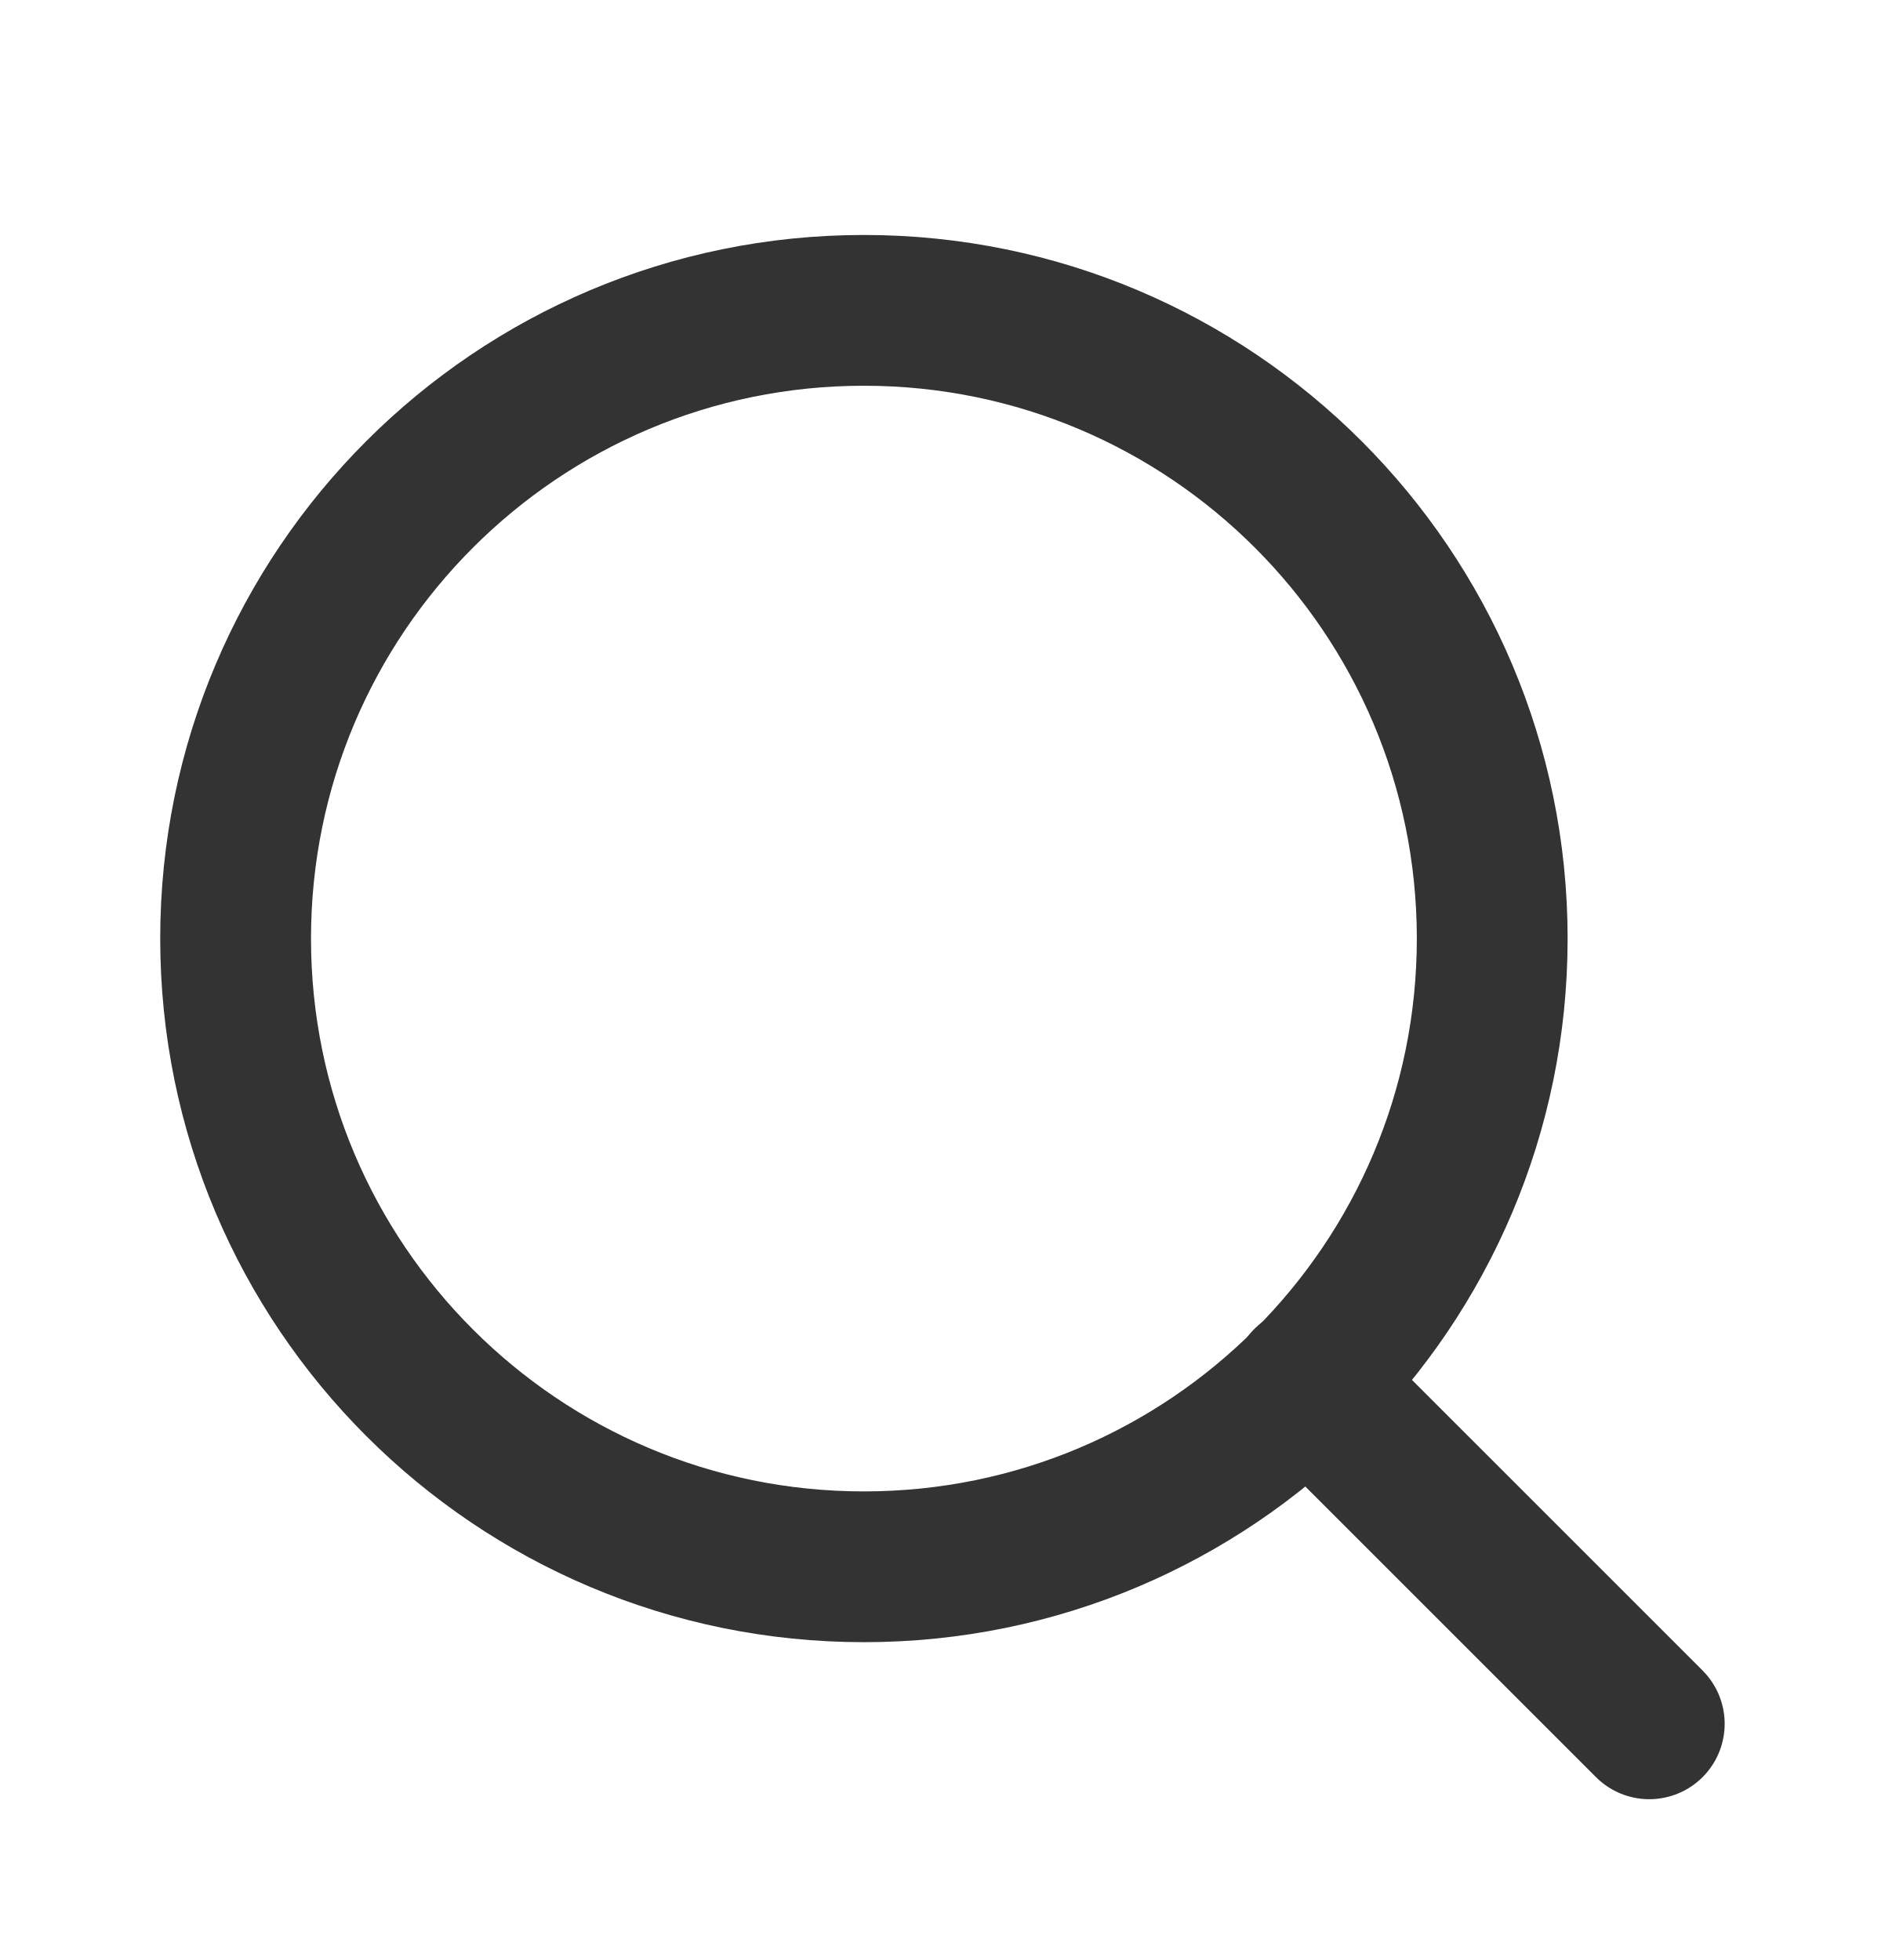
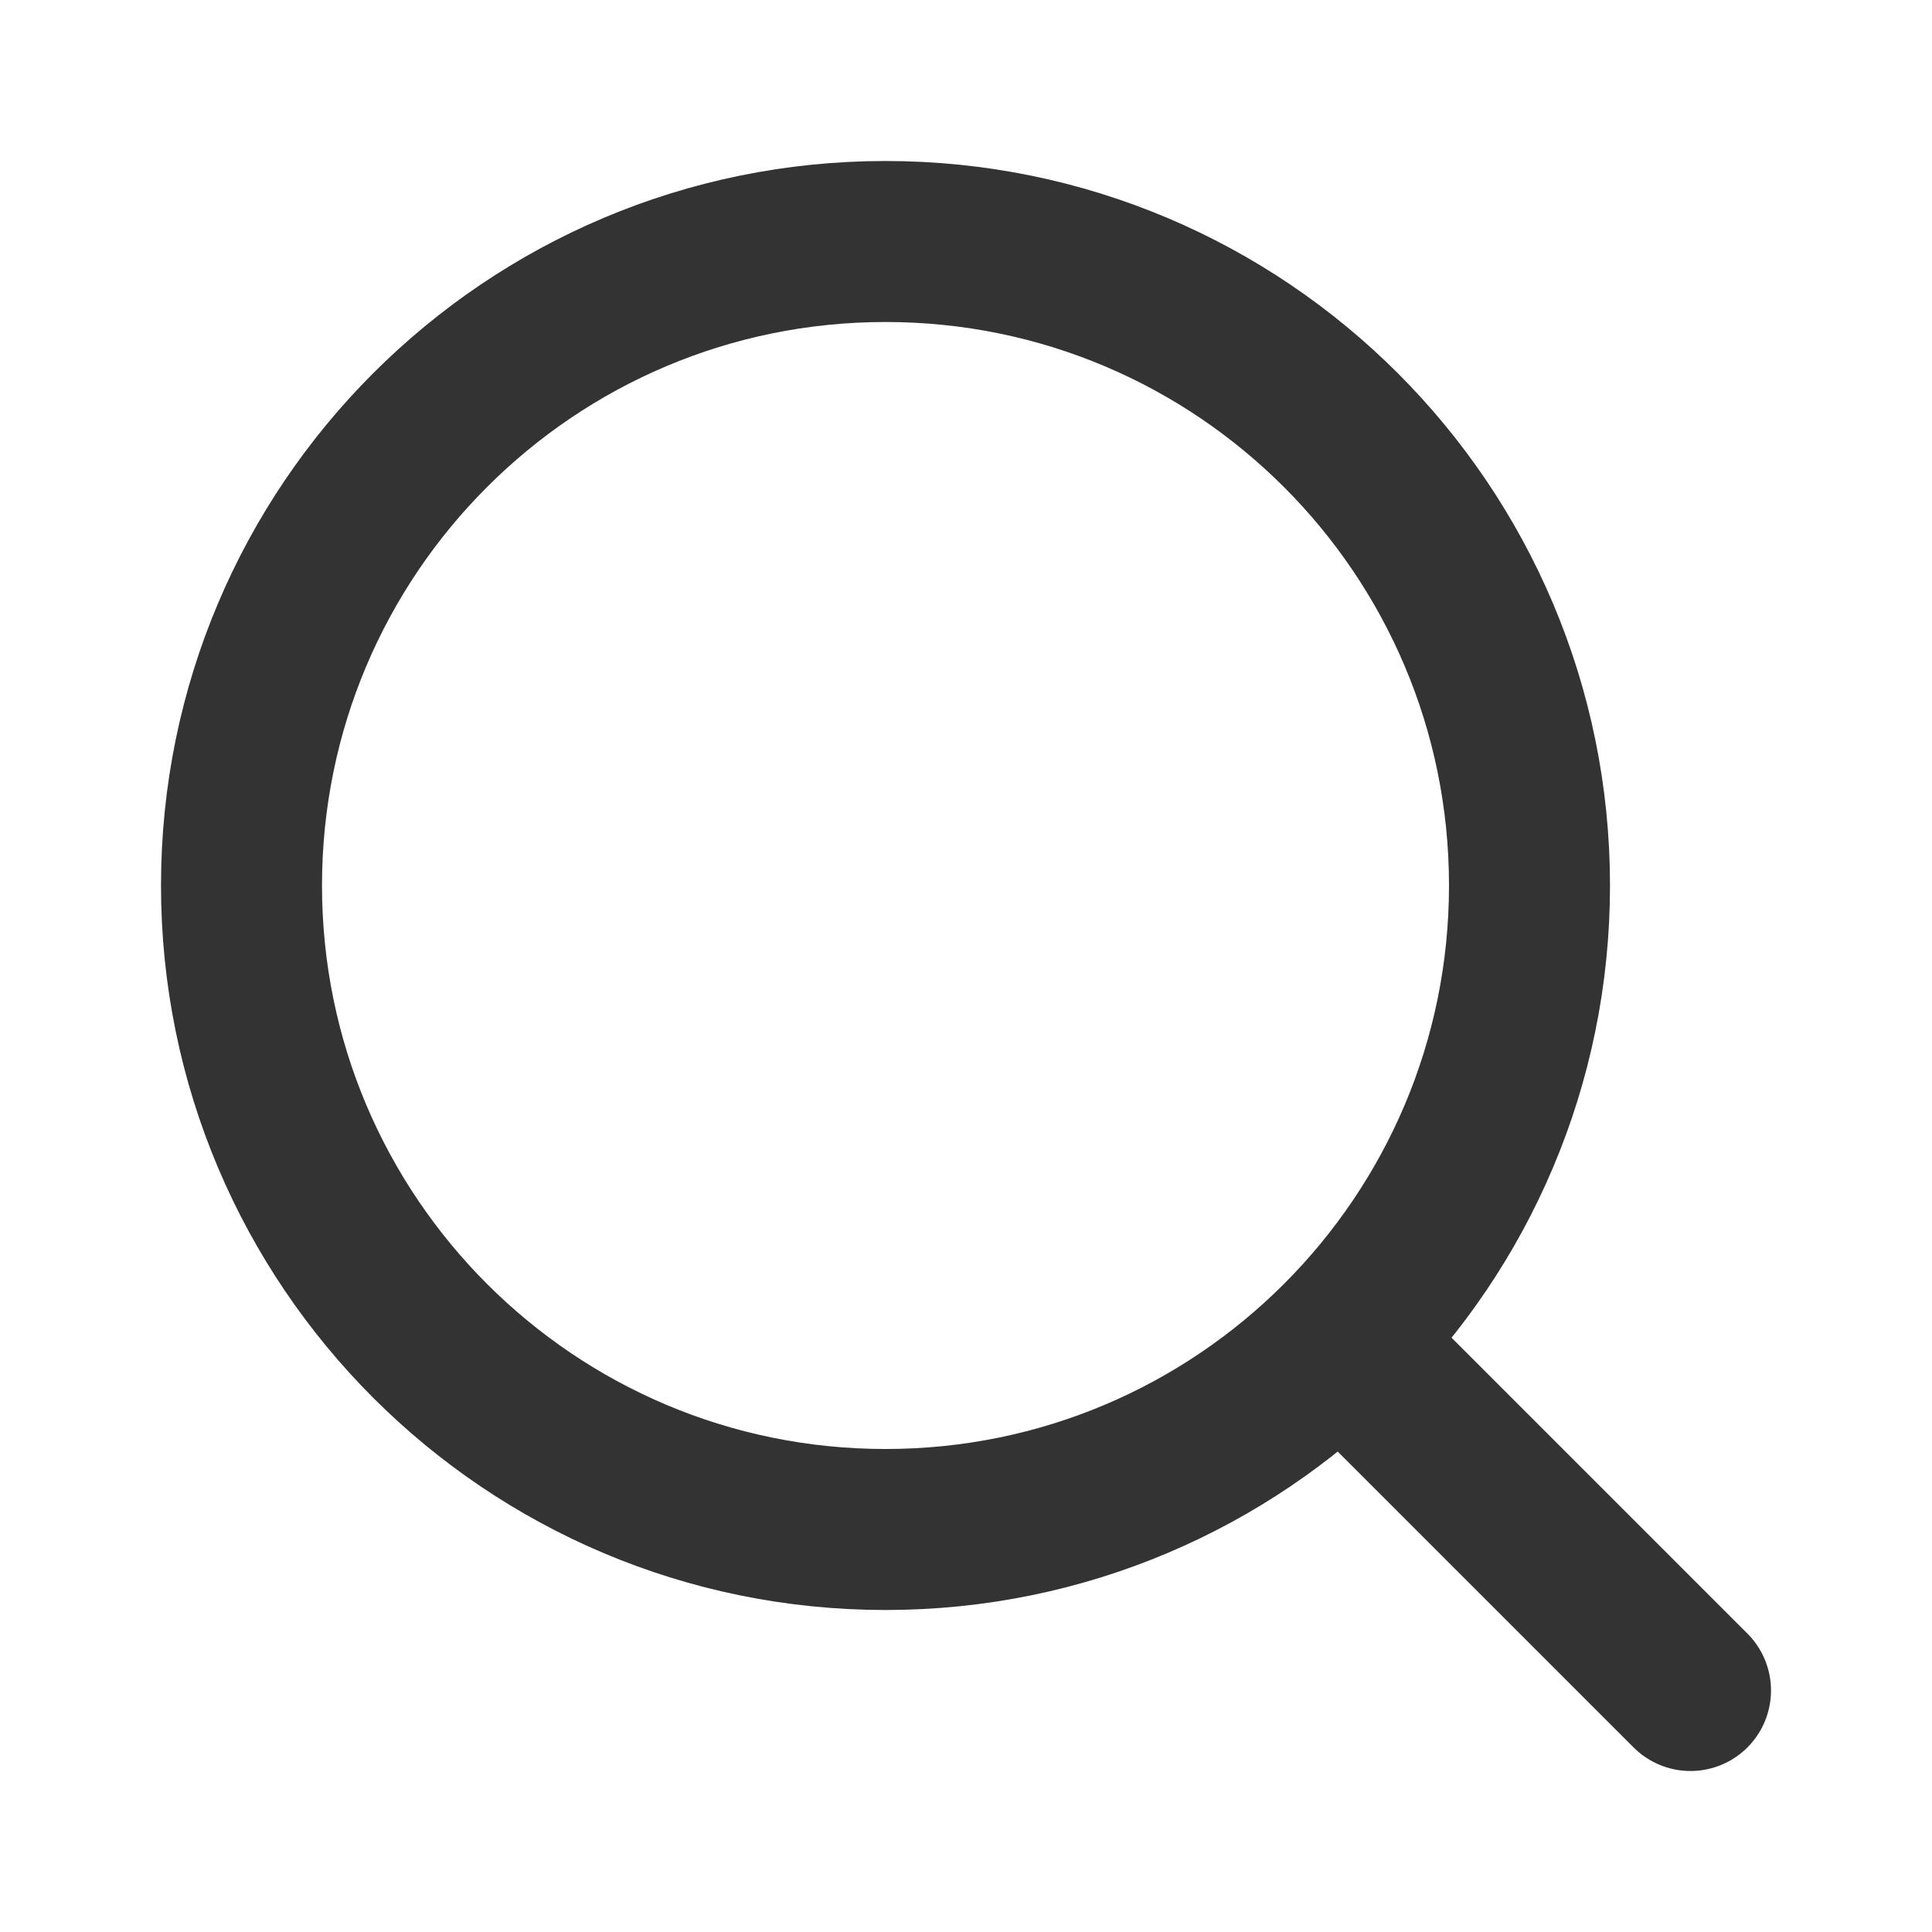
- <svg xmlns="http://www.w3.org/2000/svg" width="25" height="26" viewBox="0 0 25 26" fill="none">
-   <path d="M11.458 20.784C16.061 20.784 19.792 17.053 19.792 12.45C19.792 7.848 16.061 4.117 11.458 4.117C6.856 4.117 3.125 7.848 3.125 12.45C3.125 17.053 6.856 20.784 11.458 20.784Z" stroke="#333333" stroke-width="2" stroke-linecap="round" stroke-linejoin="round" />
-   <path d="M21.875 22.867L17.344 18.336" stroke="#333333" stroke-width="2" stroke-linecap="round" stroke-linejoin="round" />
+ <svg xmlns="http://www.w3.org/2000/svg" width="24" height="24" viewBox="0 0 24 24" fill="none" stroke="#333333" stroke-width="2" stroke-linecap="round" stroke-linejoin="round" class="lucide lucide-search">
+   <circle cx="11" cy="11" r="8" />
+   <path d="m21 21-4.3-4.3" />
</svg>
